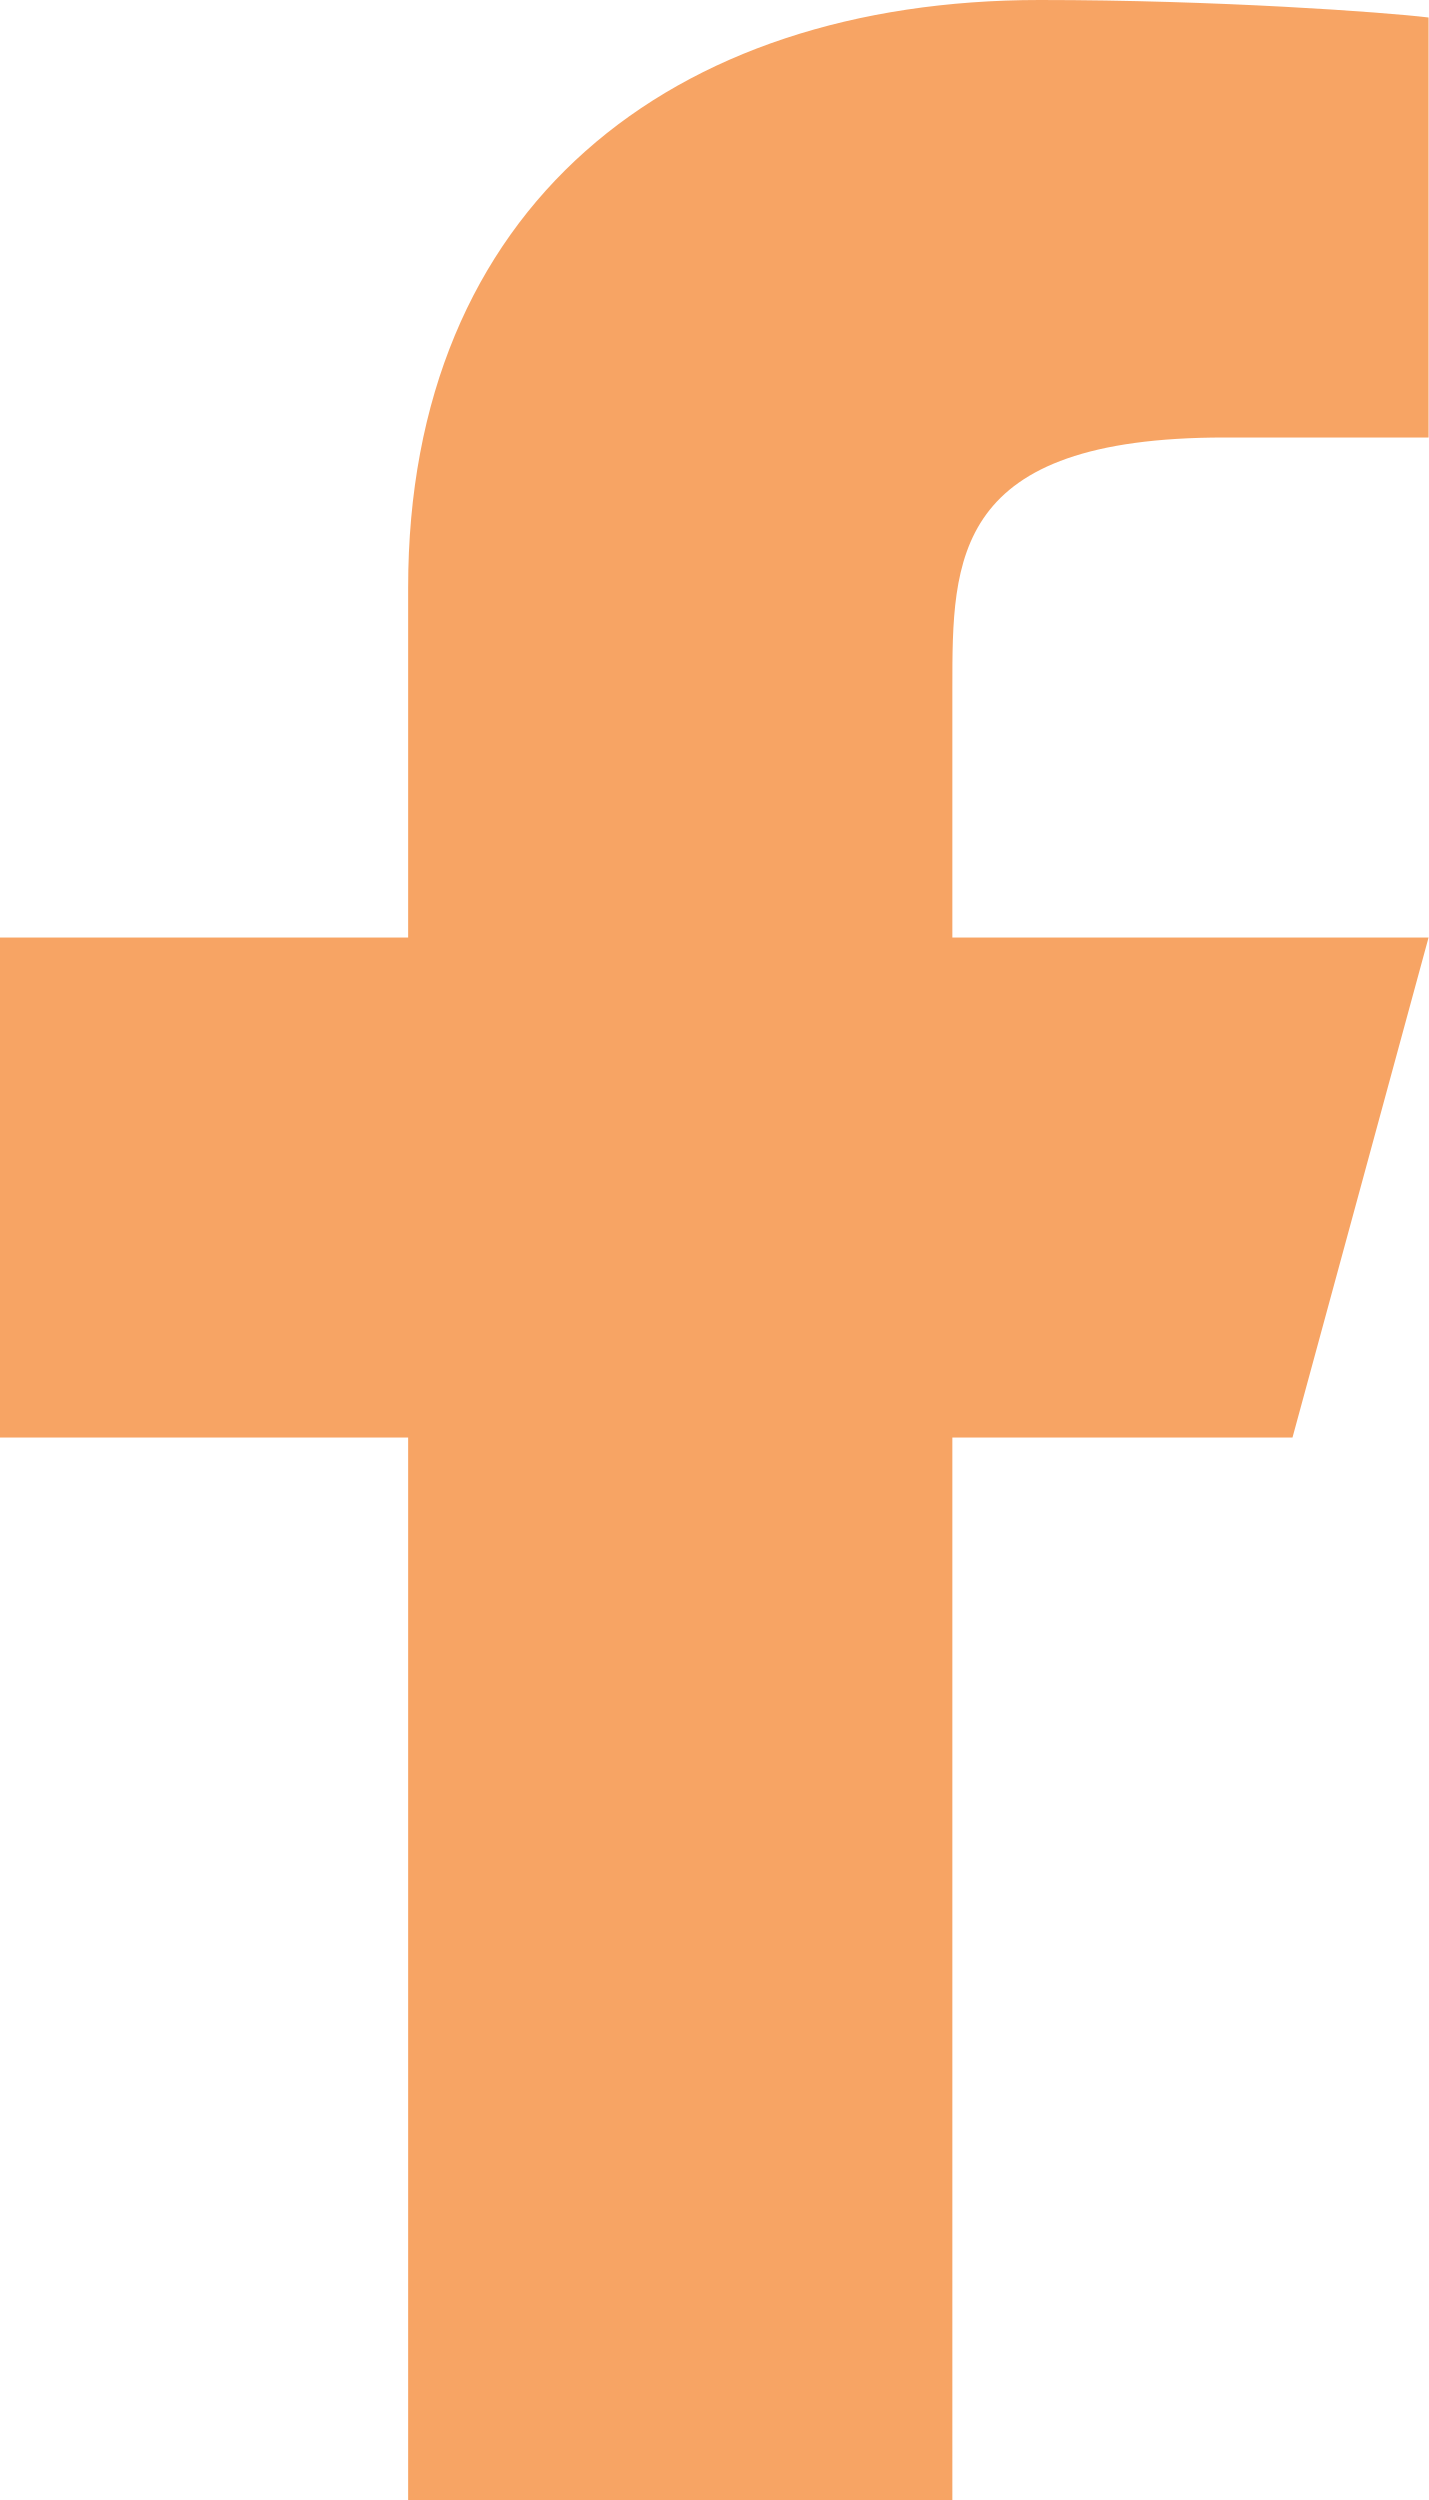
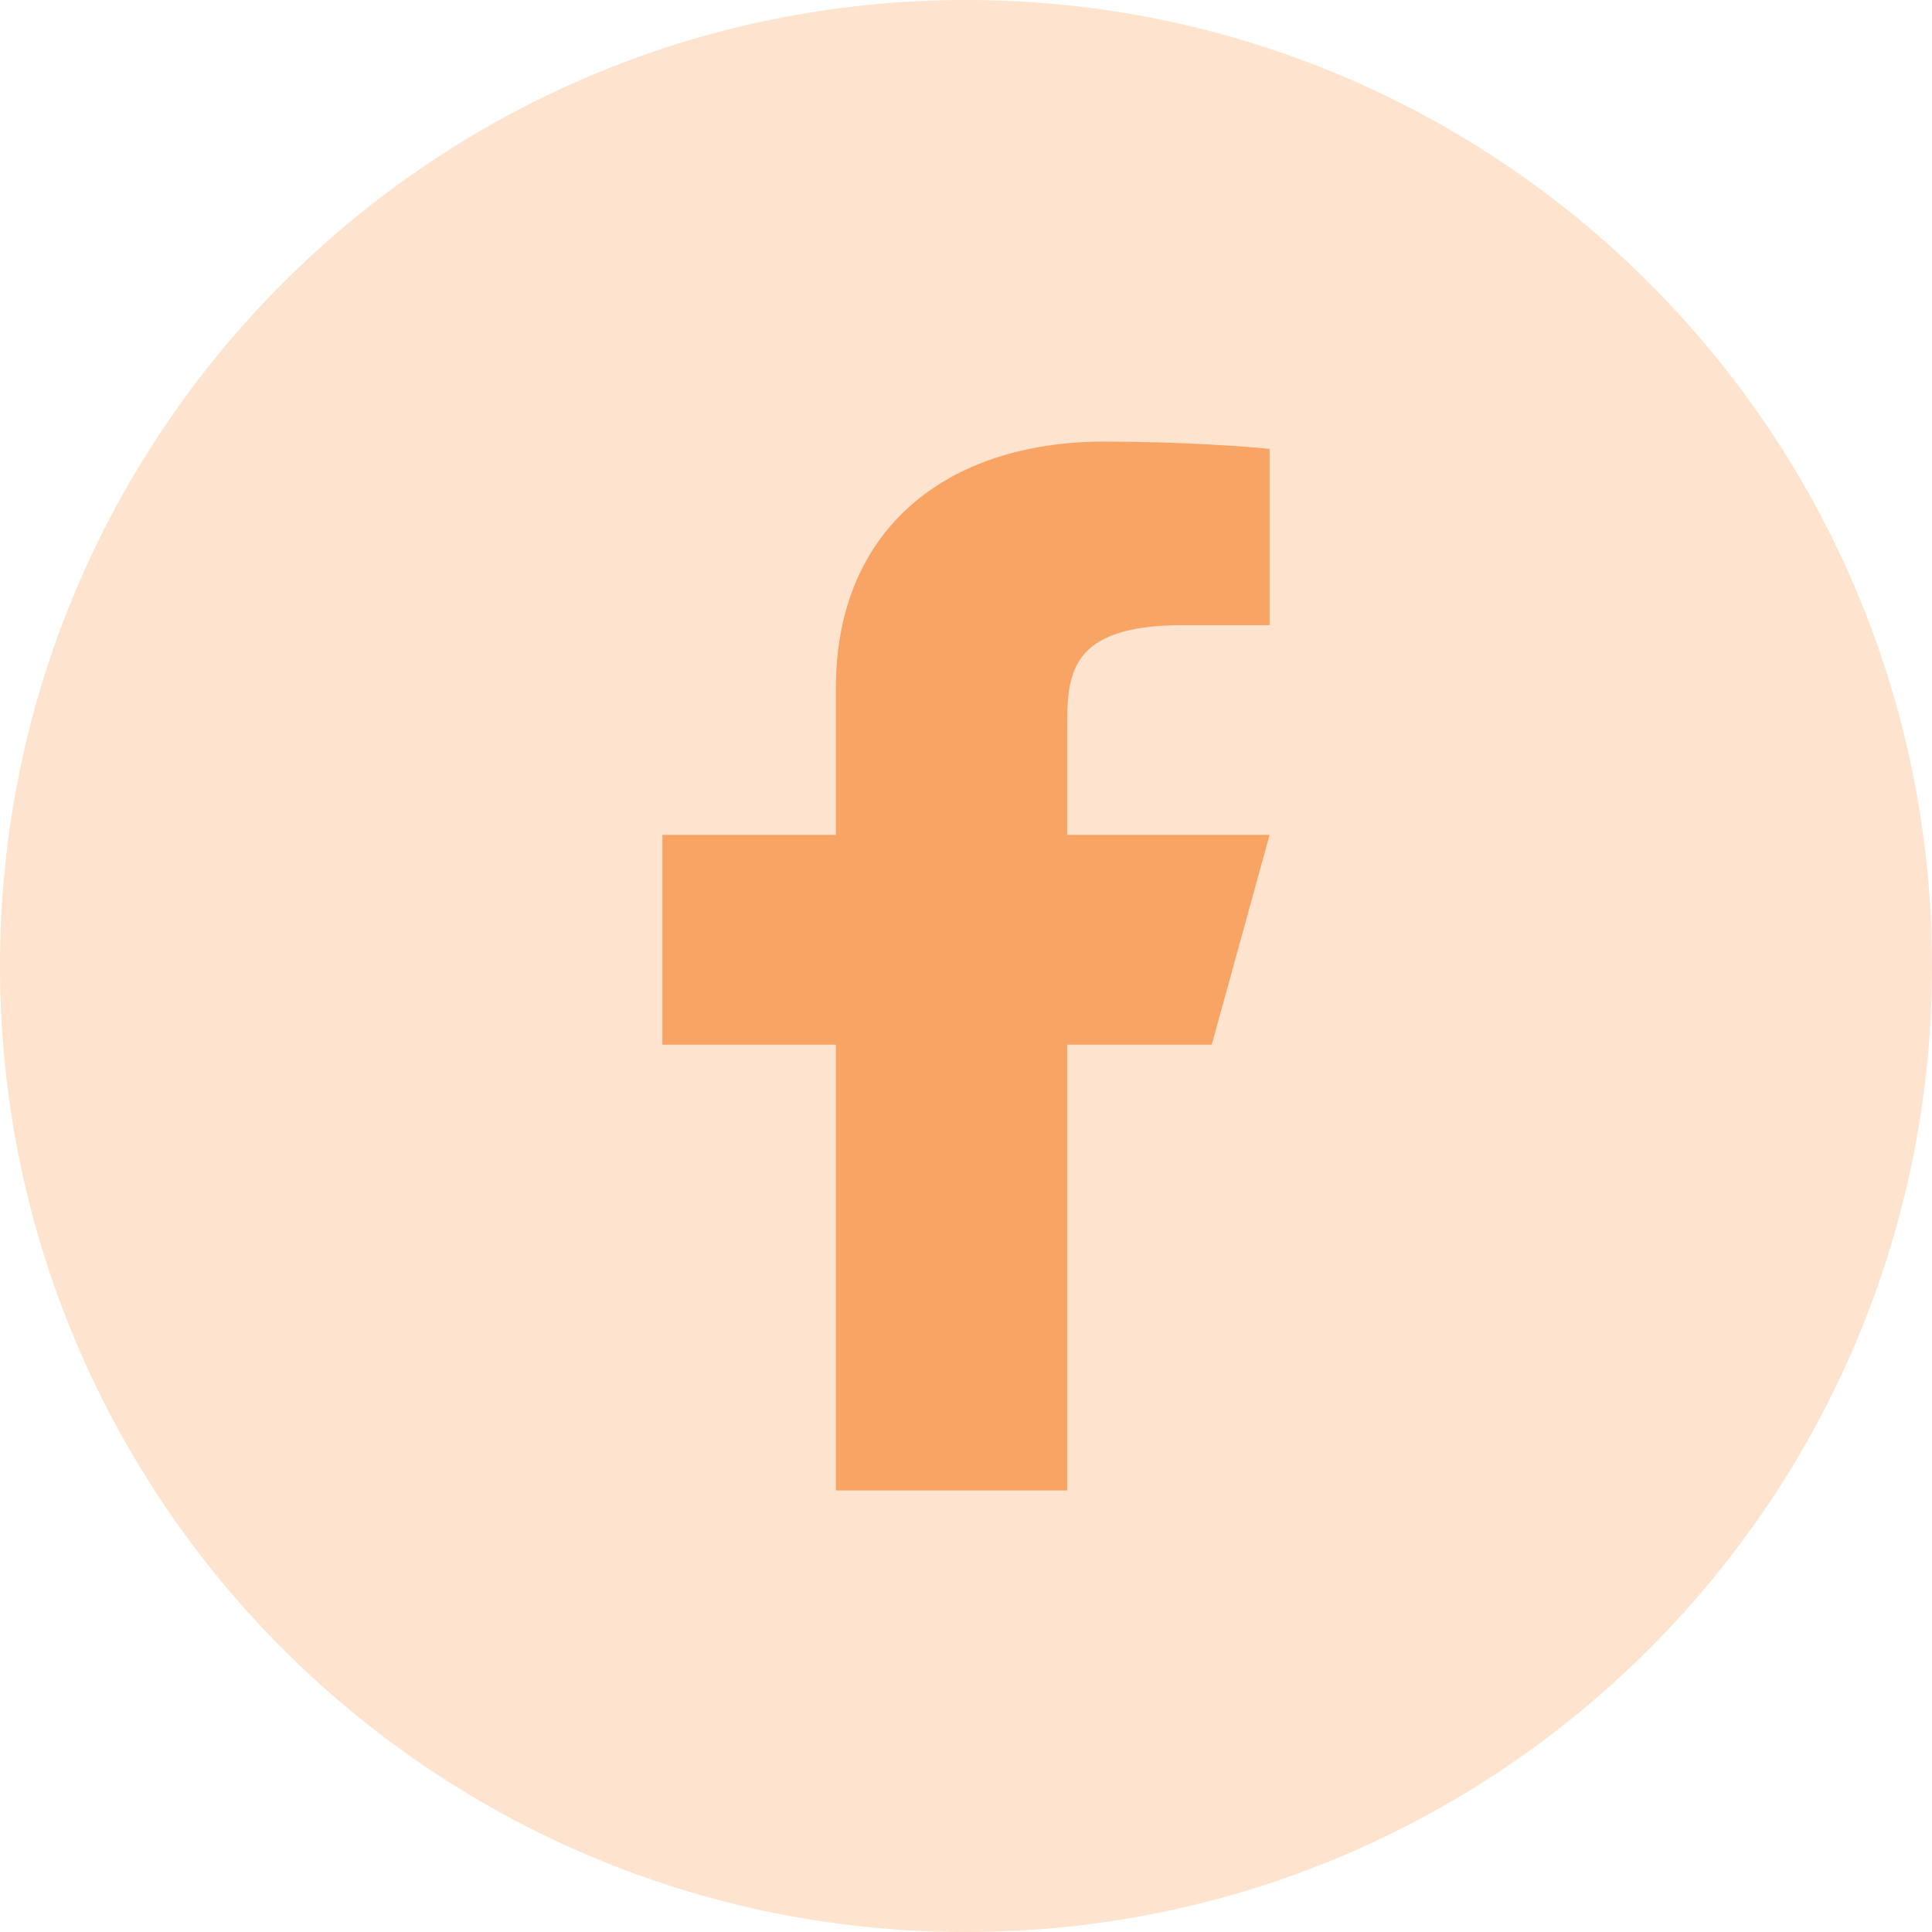
- <svg xmlns="http://www.w3.org/2000/svg" width="20" height="35" viewBox="0 0 20 35" fill="none">
-   <path d="M13.333 20.125H18.095L20 13.125H13.333V9.625C13.333 7.822 13.333 6.125 17.143 6.125H20V0.245C19.379 0.17 17.034 0 14.558 0C9.387 0 5.714 2.9 5.714 8.225V13.125H0V20.125H5.714V35H13.333V20.125Z" fill="#F7A464" />
+ <svg xmlns="http://www.w3.org/2000/svg" width="35" height="35" viewBox="0 0 35 35" fill="none">
+   <circle cx="17.5" cy="17.5" r="17.5" fill="#FEE3CE" />
+   <path d="M19.333 18.925H21.952L23 15.125H19.333V13.225C19.333 12.246 19.333 11.325 21.429 11.325H23V8.133C22.659 8.092 21.369 8 20.007 8C17.163 8 15.143 9.574 15.143 12.465V15.125H12V18.925H15.143V27H19.333V18.925Z" fill="#F7A464" />
</svg>
